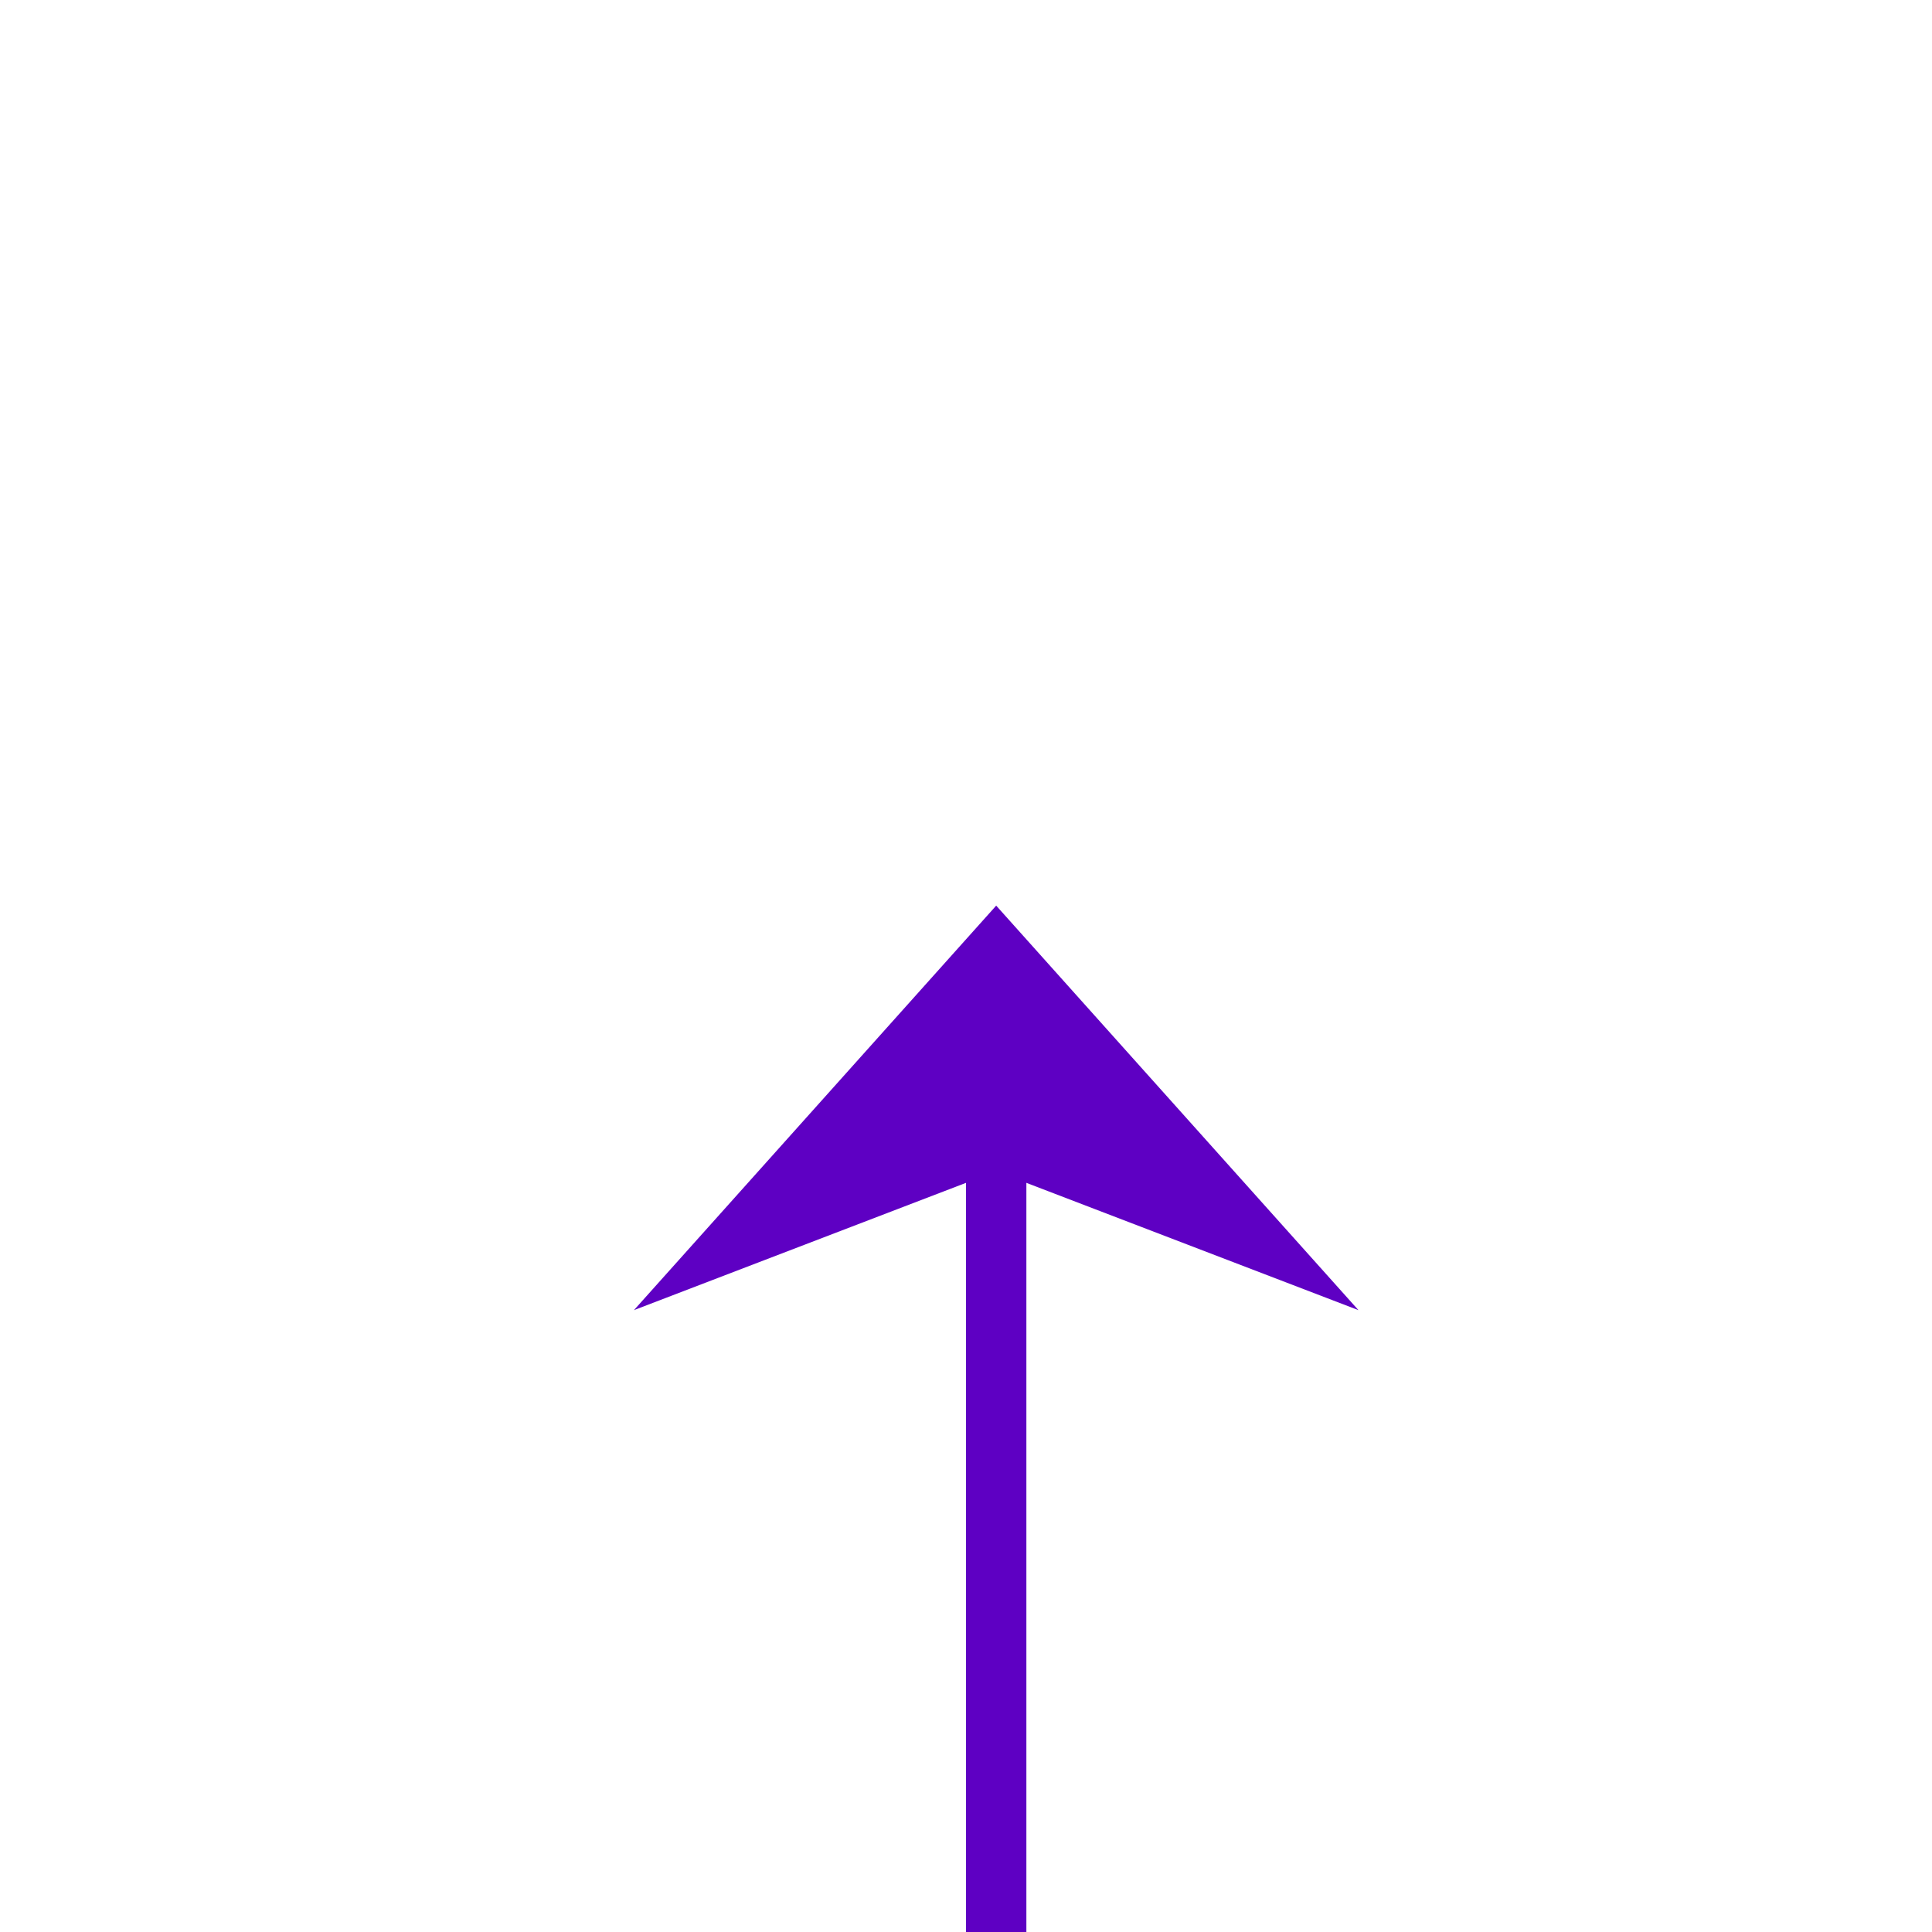
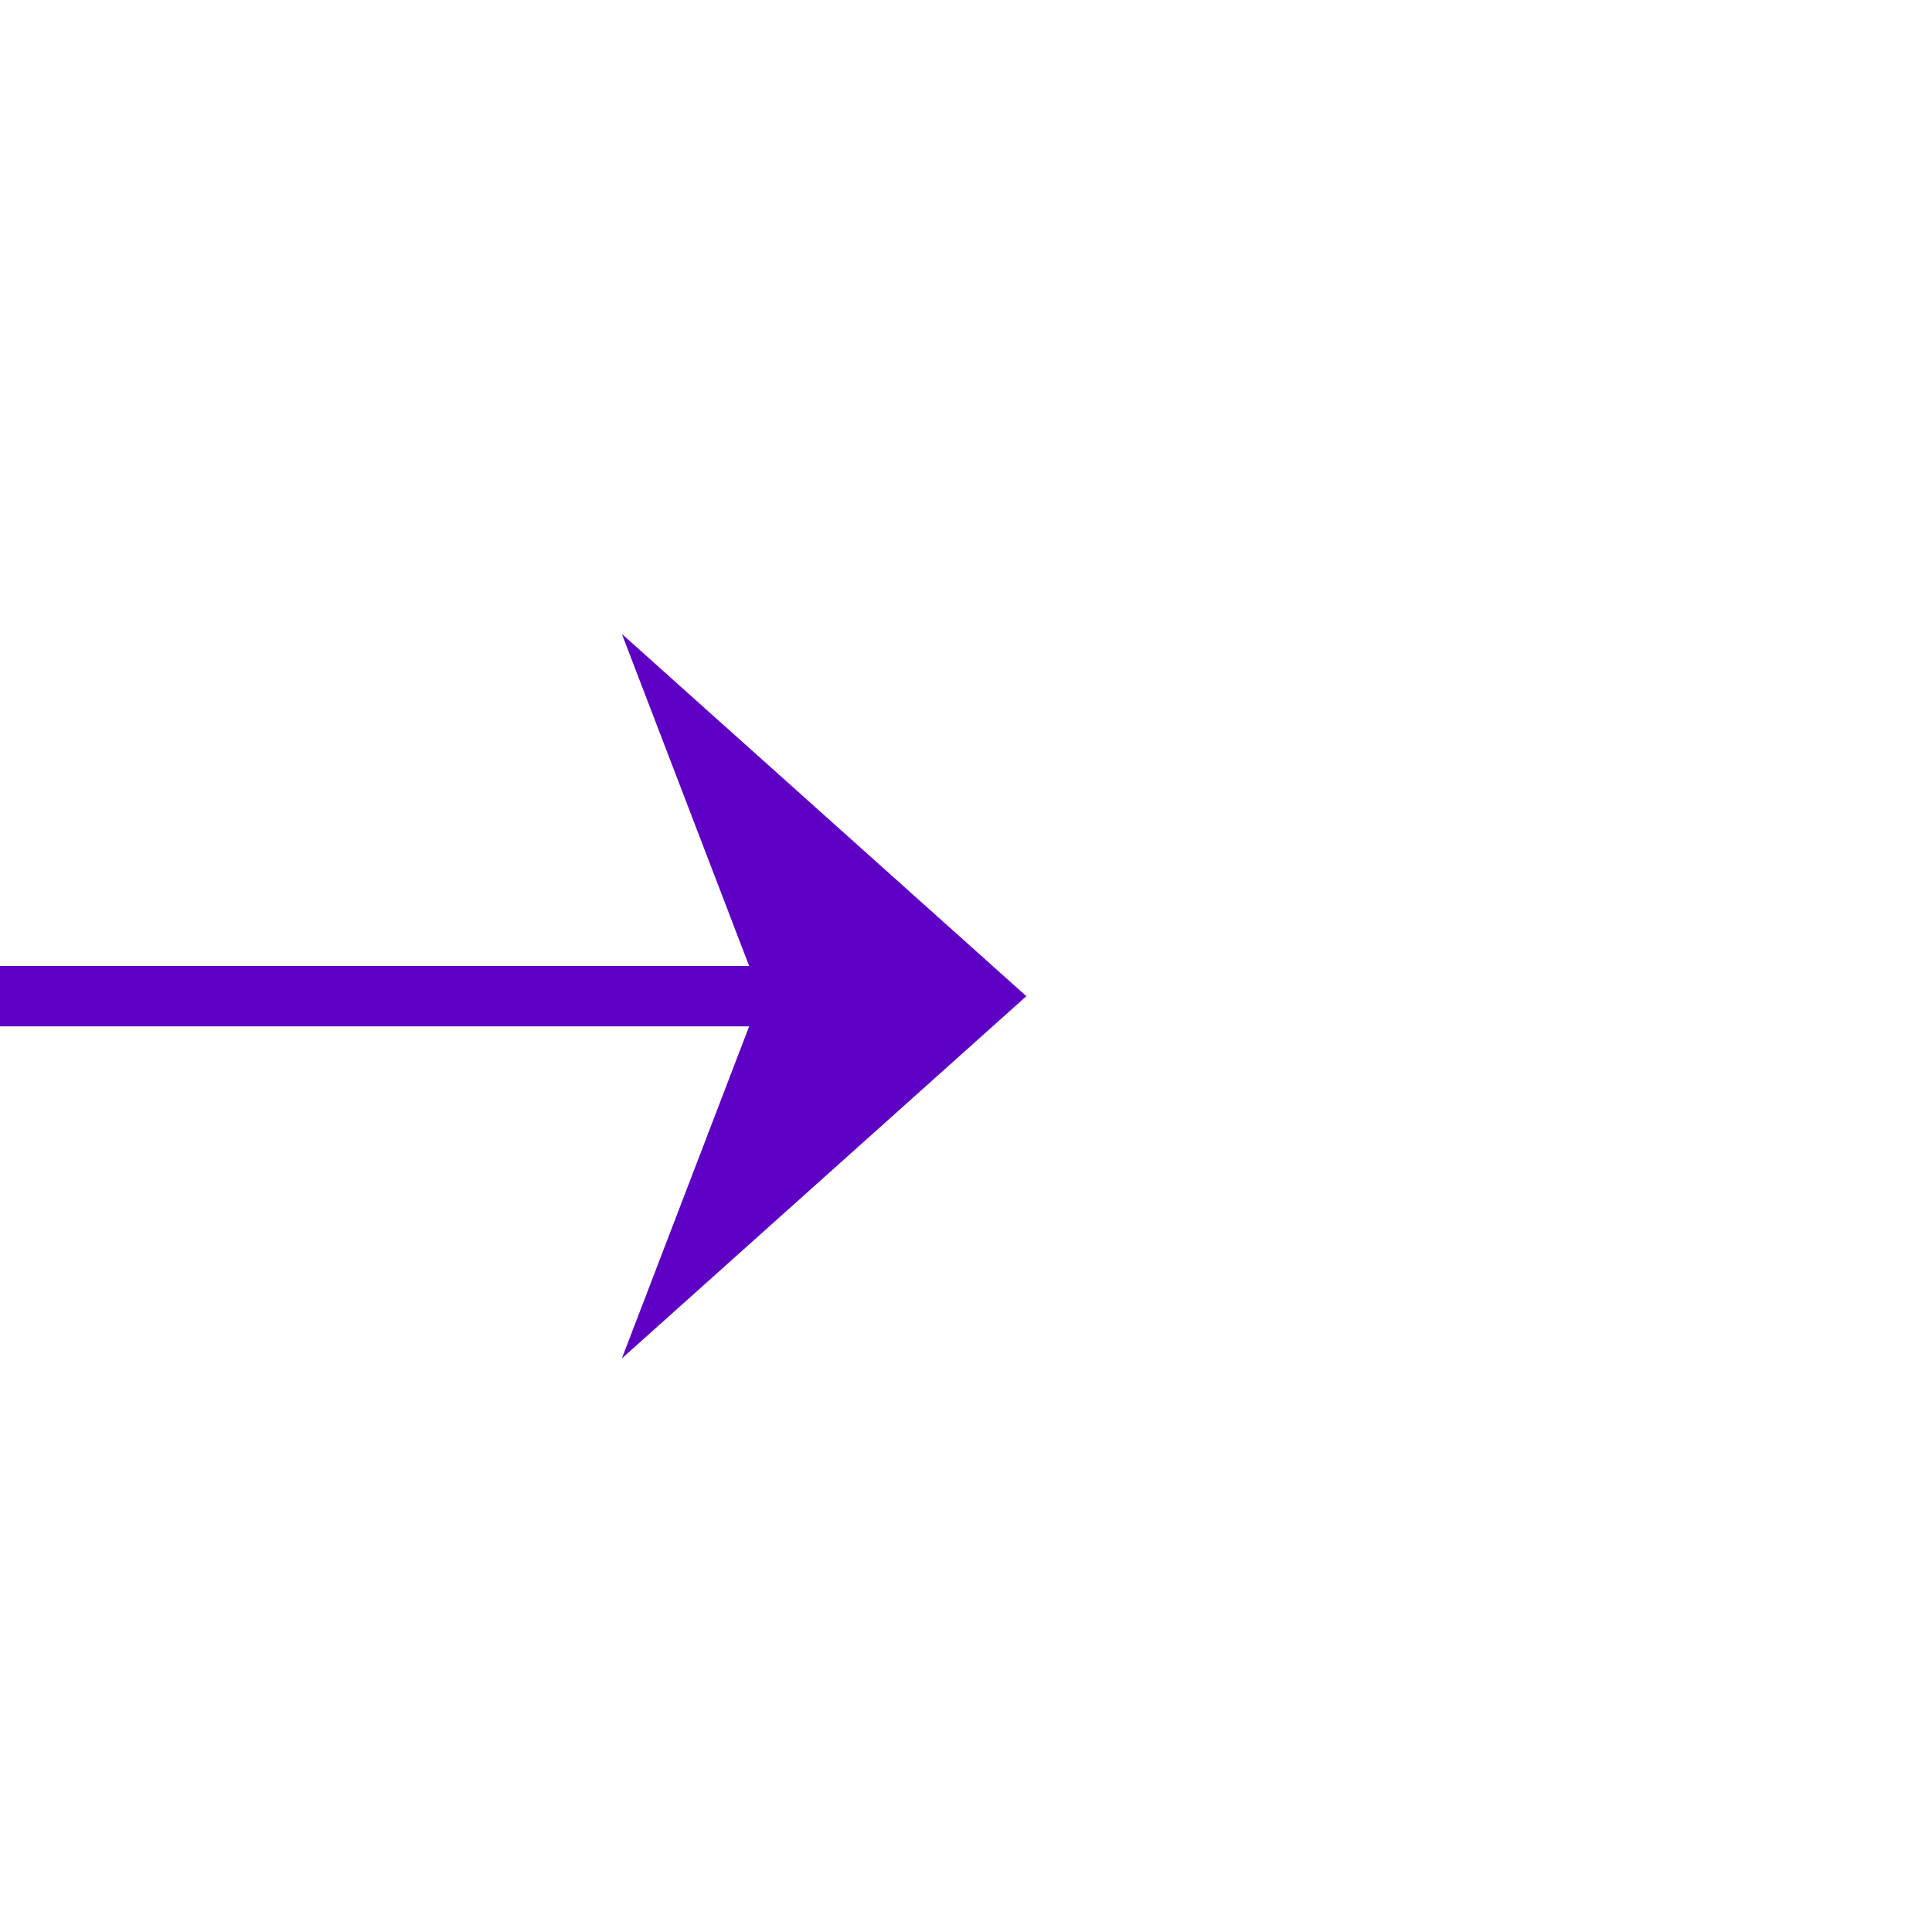
- <svg xmlns="http://www.w3.org/2000/svg" version="1.1" width="32px" height="32px" preserveAspectRatio="xMinYMid meet" viewBox="2148 496  32 30">
-   <path d="M 2164.5 690  L 2164.5 511  " stroke-width="1" stroke="#5e00c3" fill="none" />
-   <path d="M 2170.5 516.7  L 2164.5 510  L 2158.5 516.7  L 2164.5 514.4  L 2170.5 516.7  Z " fill-rule="nonzero" fill="#5e00c3" stroke="none" />
+ <svg xmlns="http://www.w3.org/2000/svg" version="1.1" width="32px" height="32px" preserveAspectRatio="xMinYMid meet" viewBox="2383 825  32 30">
+   <path d="M 2300 840.5  L 2399 840.5  " stroke-width="1" stroke="#5e00c3" fill="none" />
+   <path d="M 2393.3 846.5  L 2400 840.5  L 2393.3 834.5  L 2395.6 840.5  L 2393.3 846.5  Z " fill-rule="nonzero" fill="#5e00c3" stroke="none" />
</svg>
